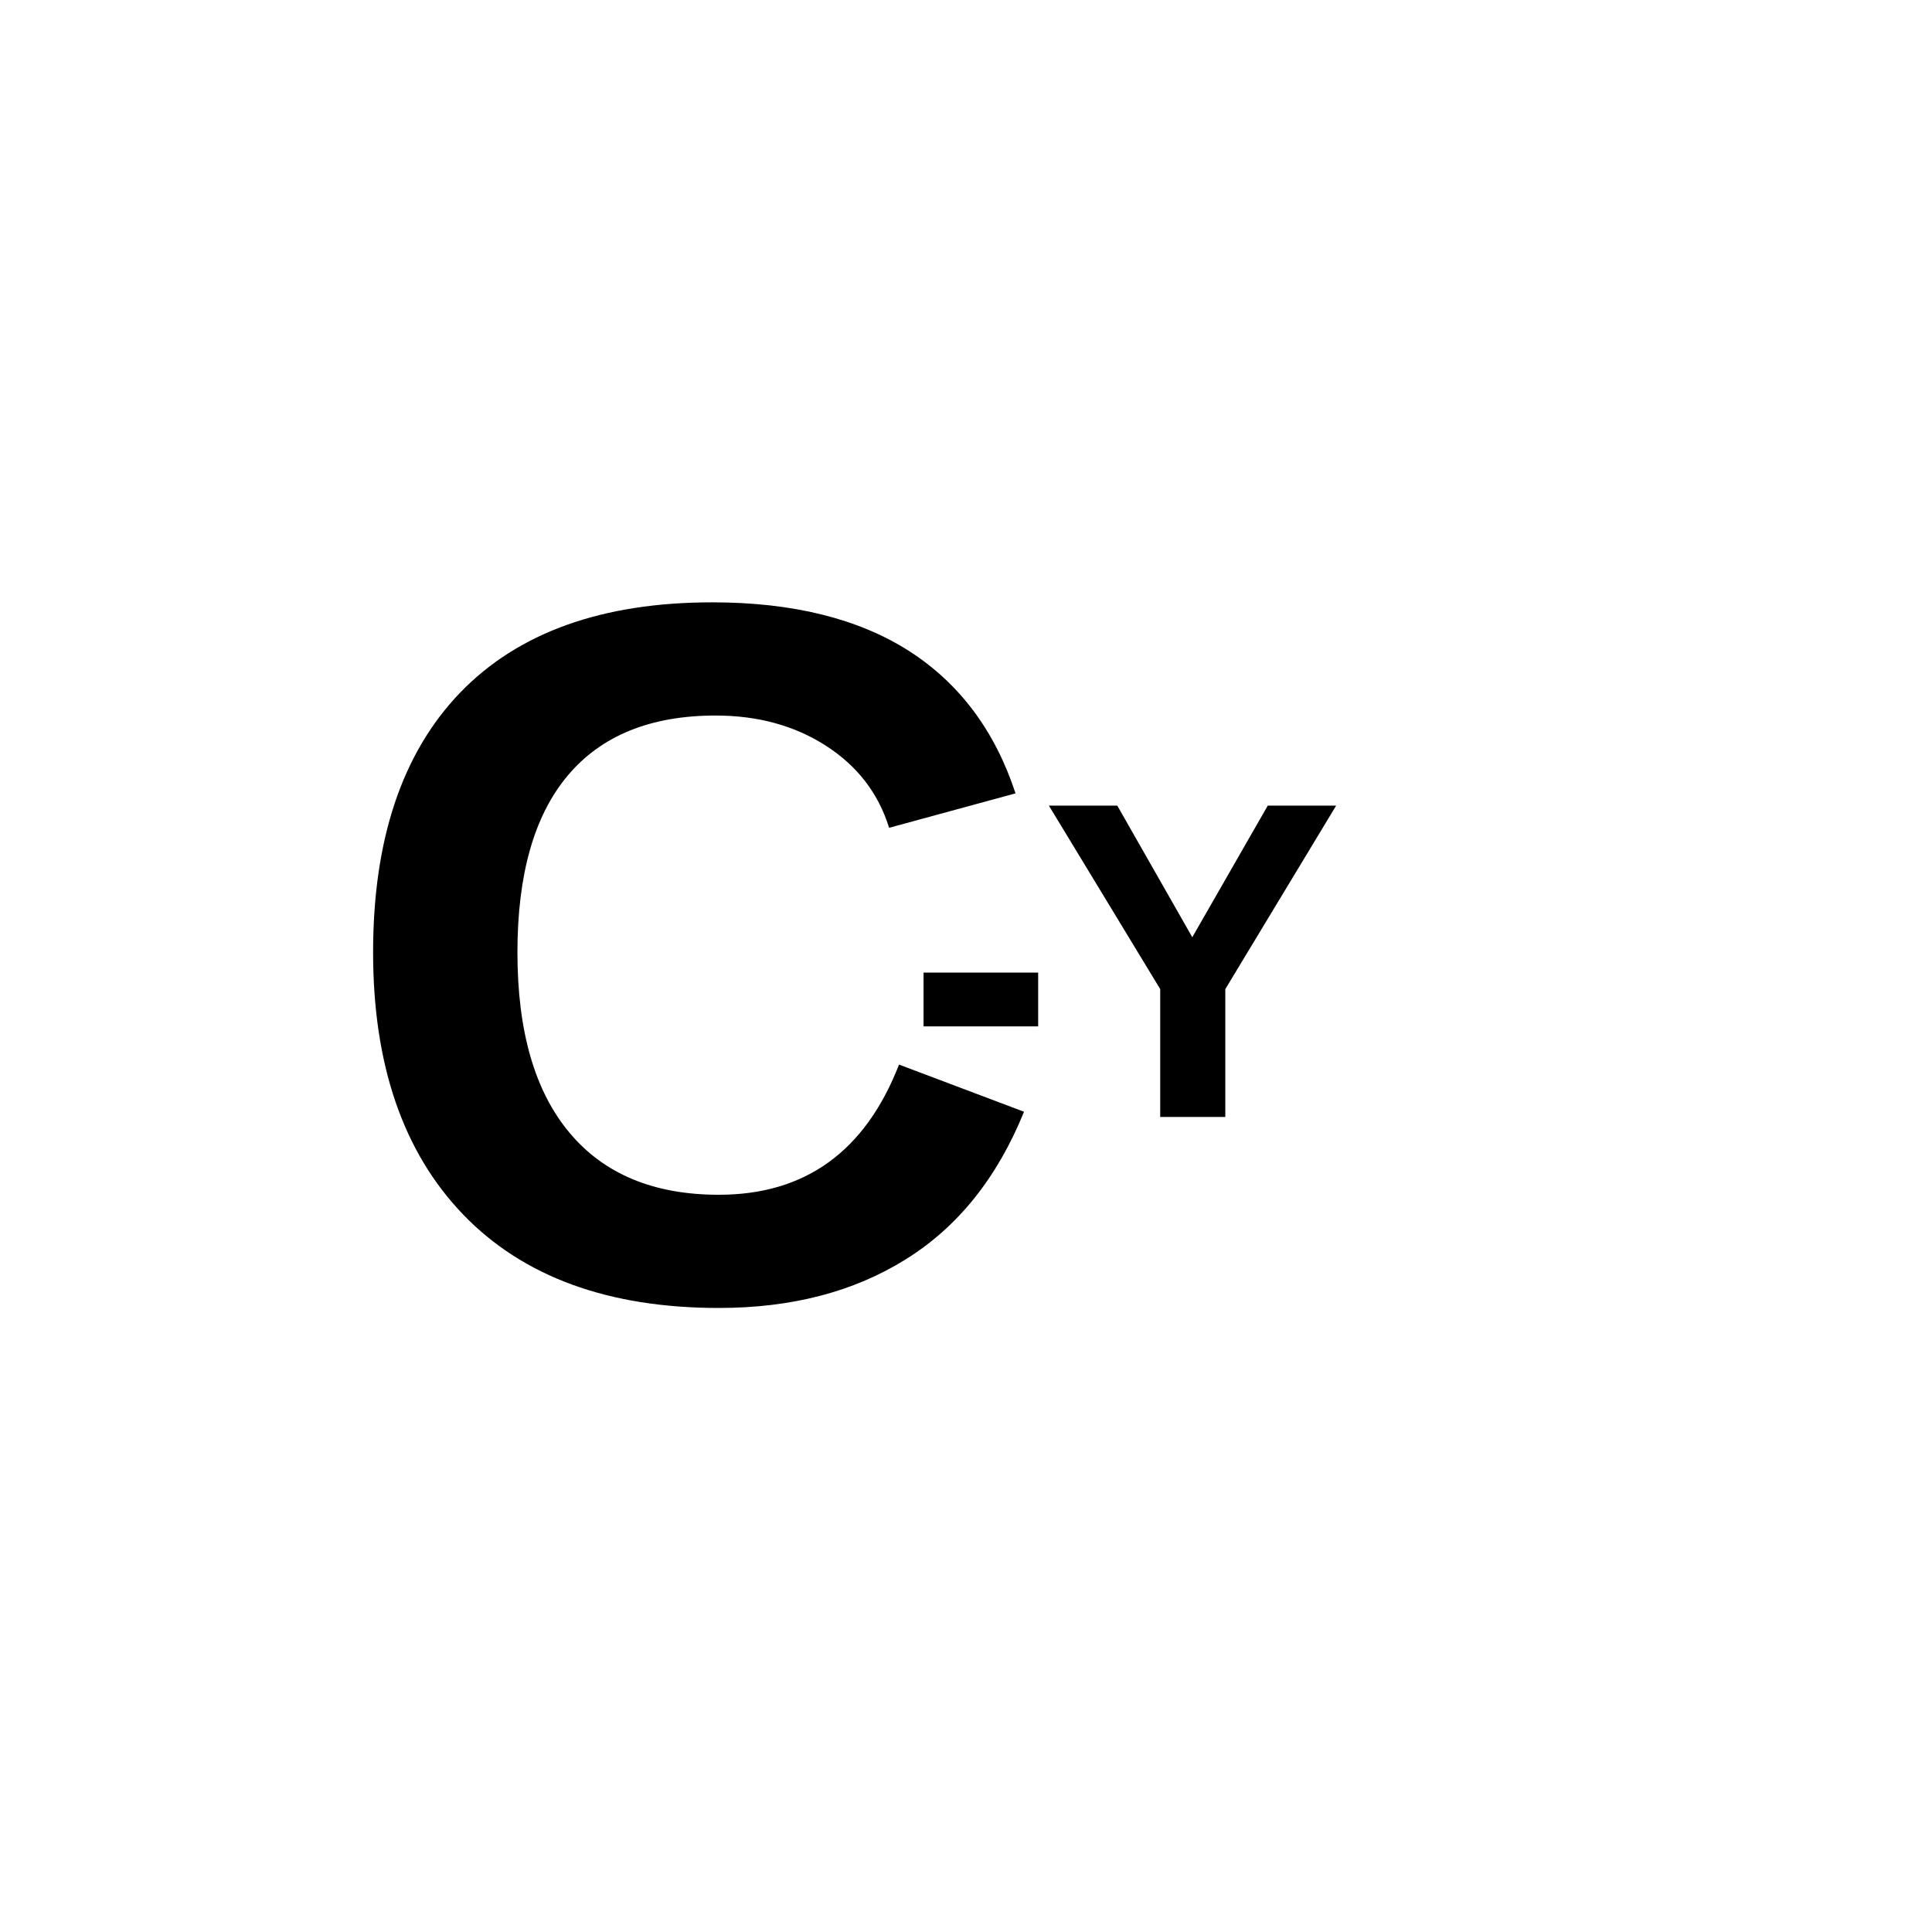
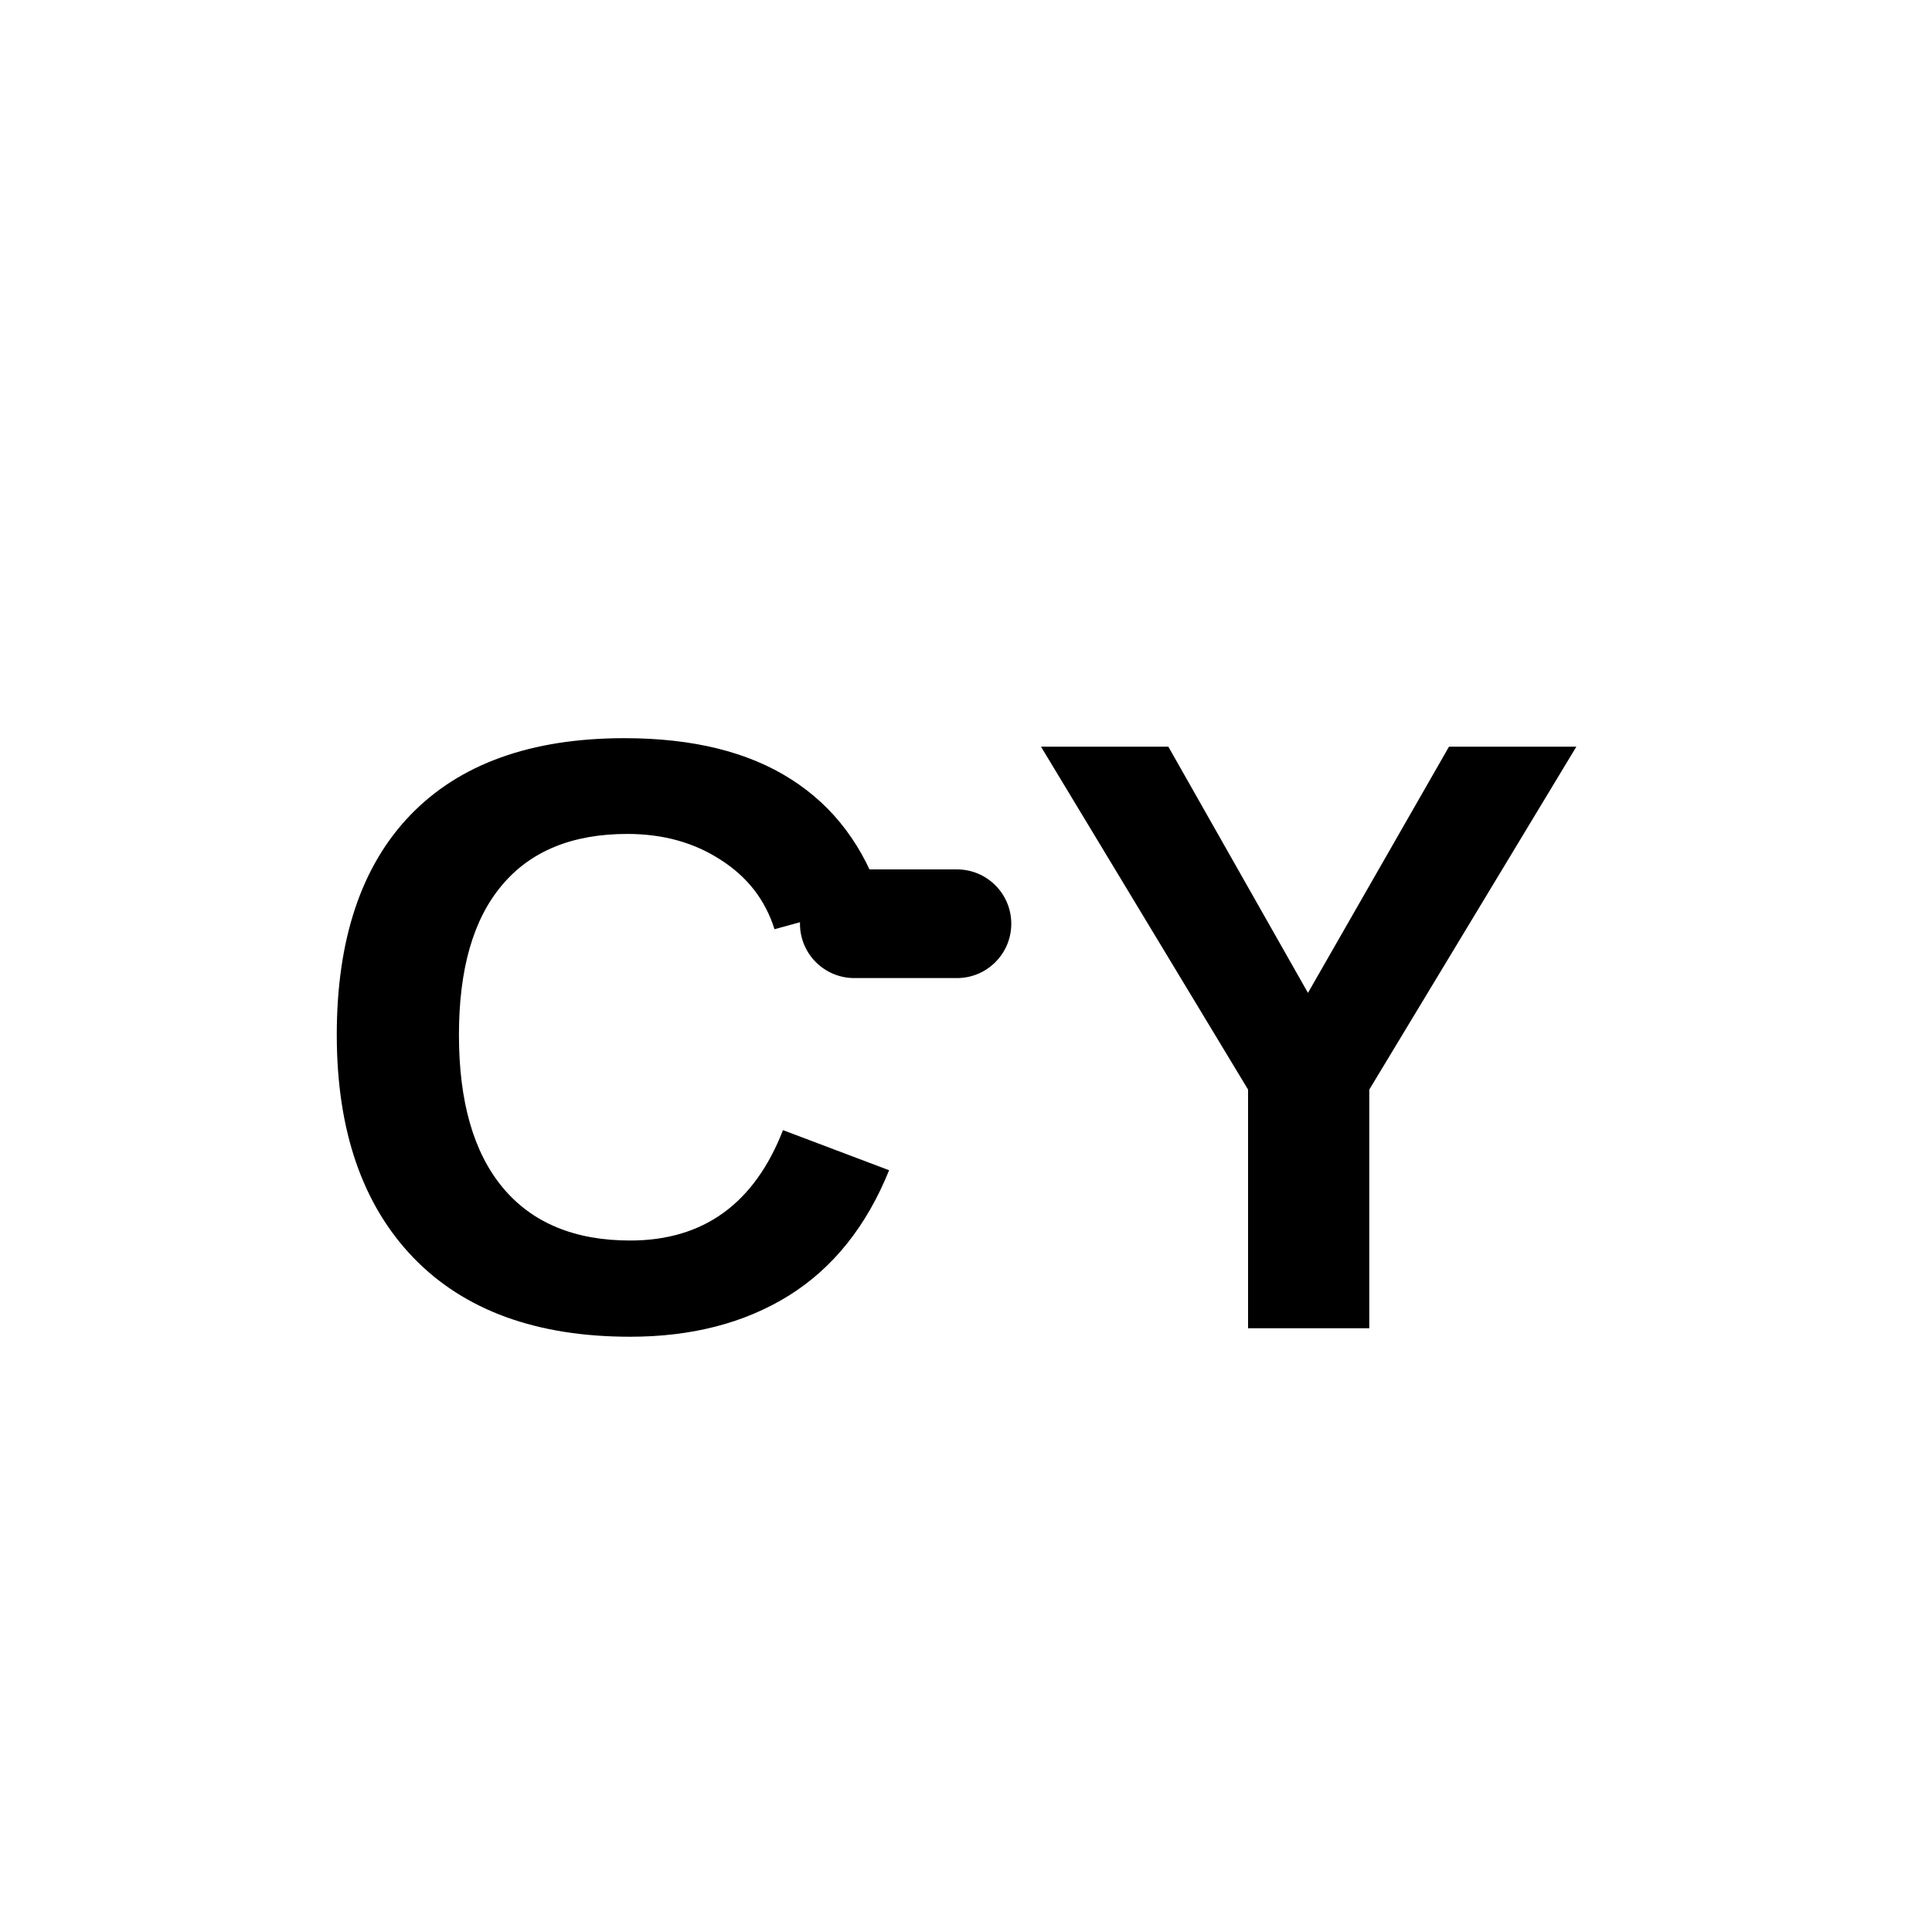
<svg xmlns="http://www.w3.org/2000/svg" viewBox="0 0 64 64" fill="none">
  <g fill="#000" font-family="Segoe UI, Arial, sans-serif" font-weight="800" text-rendering="geometricPrecision">
-     <text x="11" y="43" font-size="33" letter-spacing="-1">C</text>
-     <text x="30" y="37" font-size="15" letter-spacing="-0.5">-Y</text>
+     <text x="10" y="44" font-size="28" letter-spacing="-1">C</text>
+     <rect x="26.5" y="28.8" width="7" height="3.6" rx="1.8" fill="#000" />
+     <text x="34" y="44" font-size="28" letter-spacing="-1">Y</text>
  </g>
</svg>
